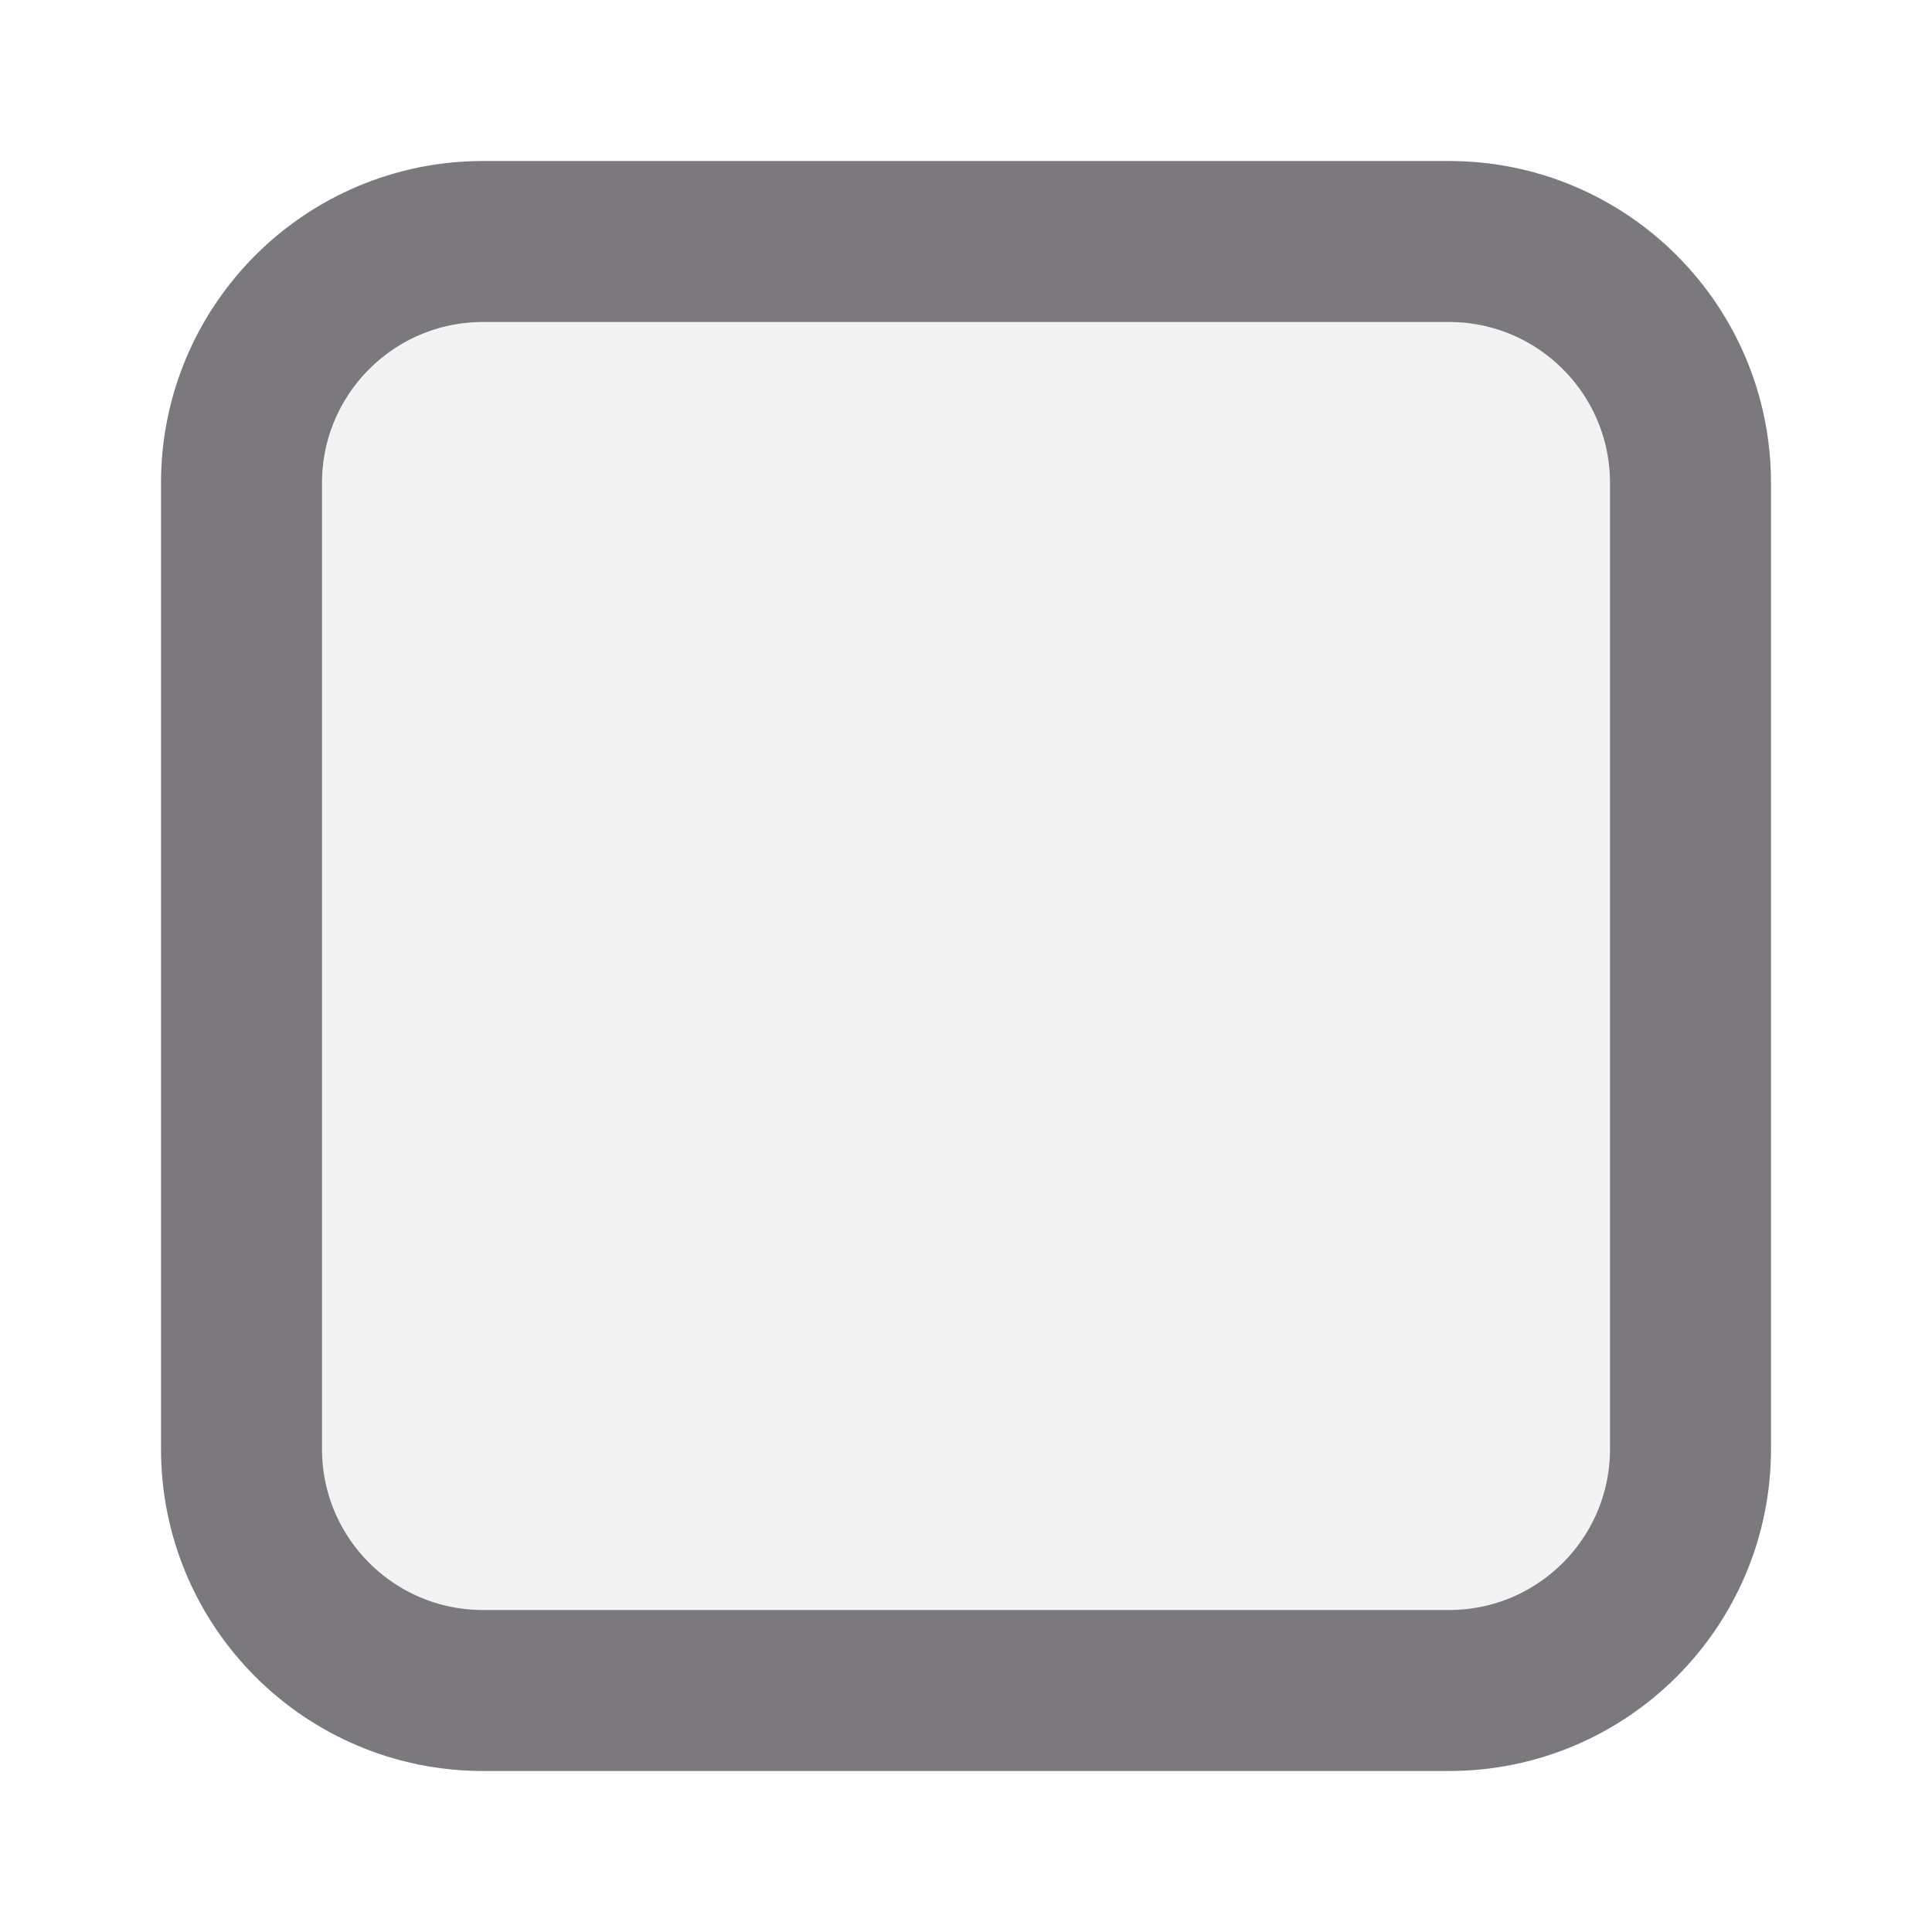
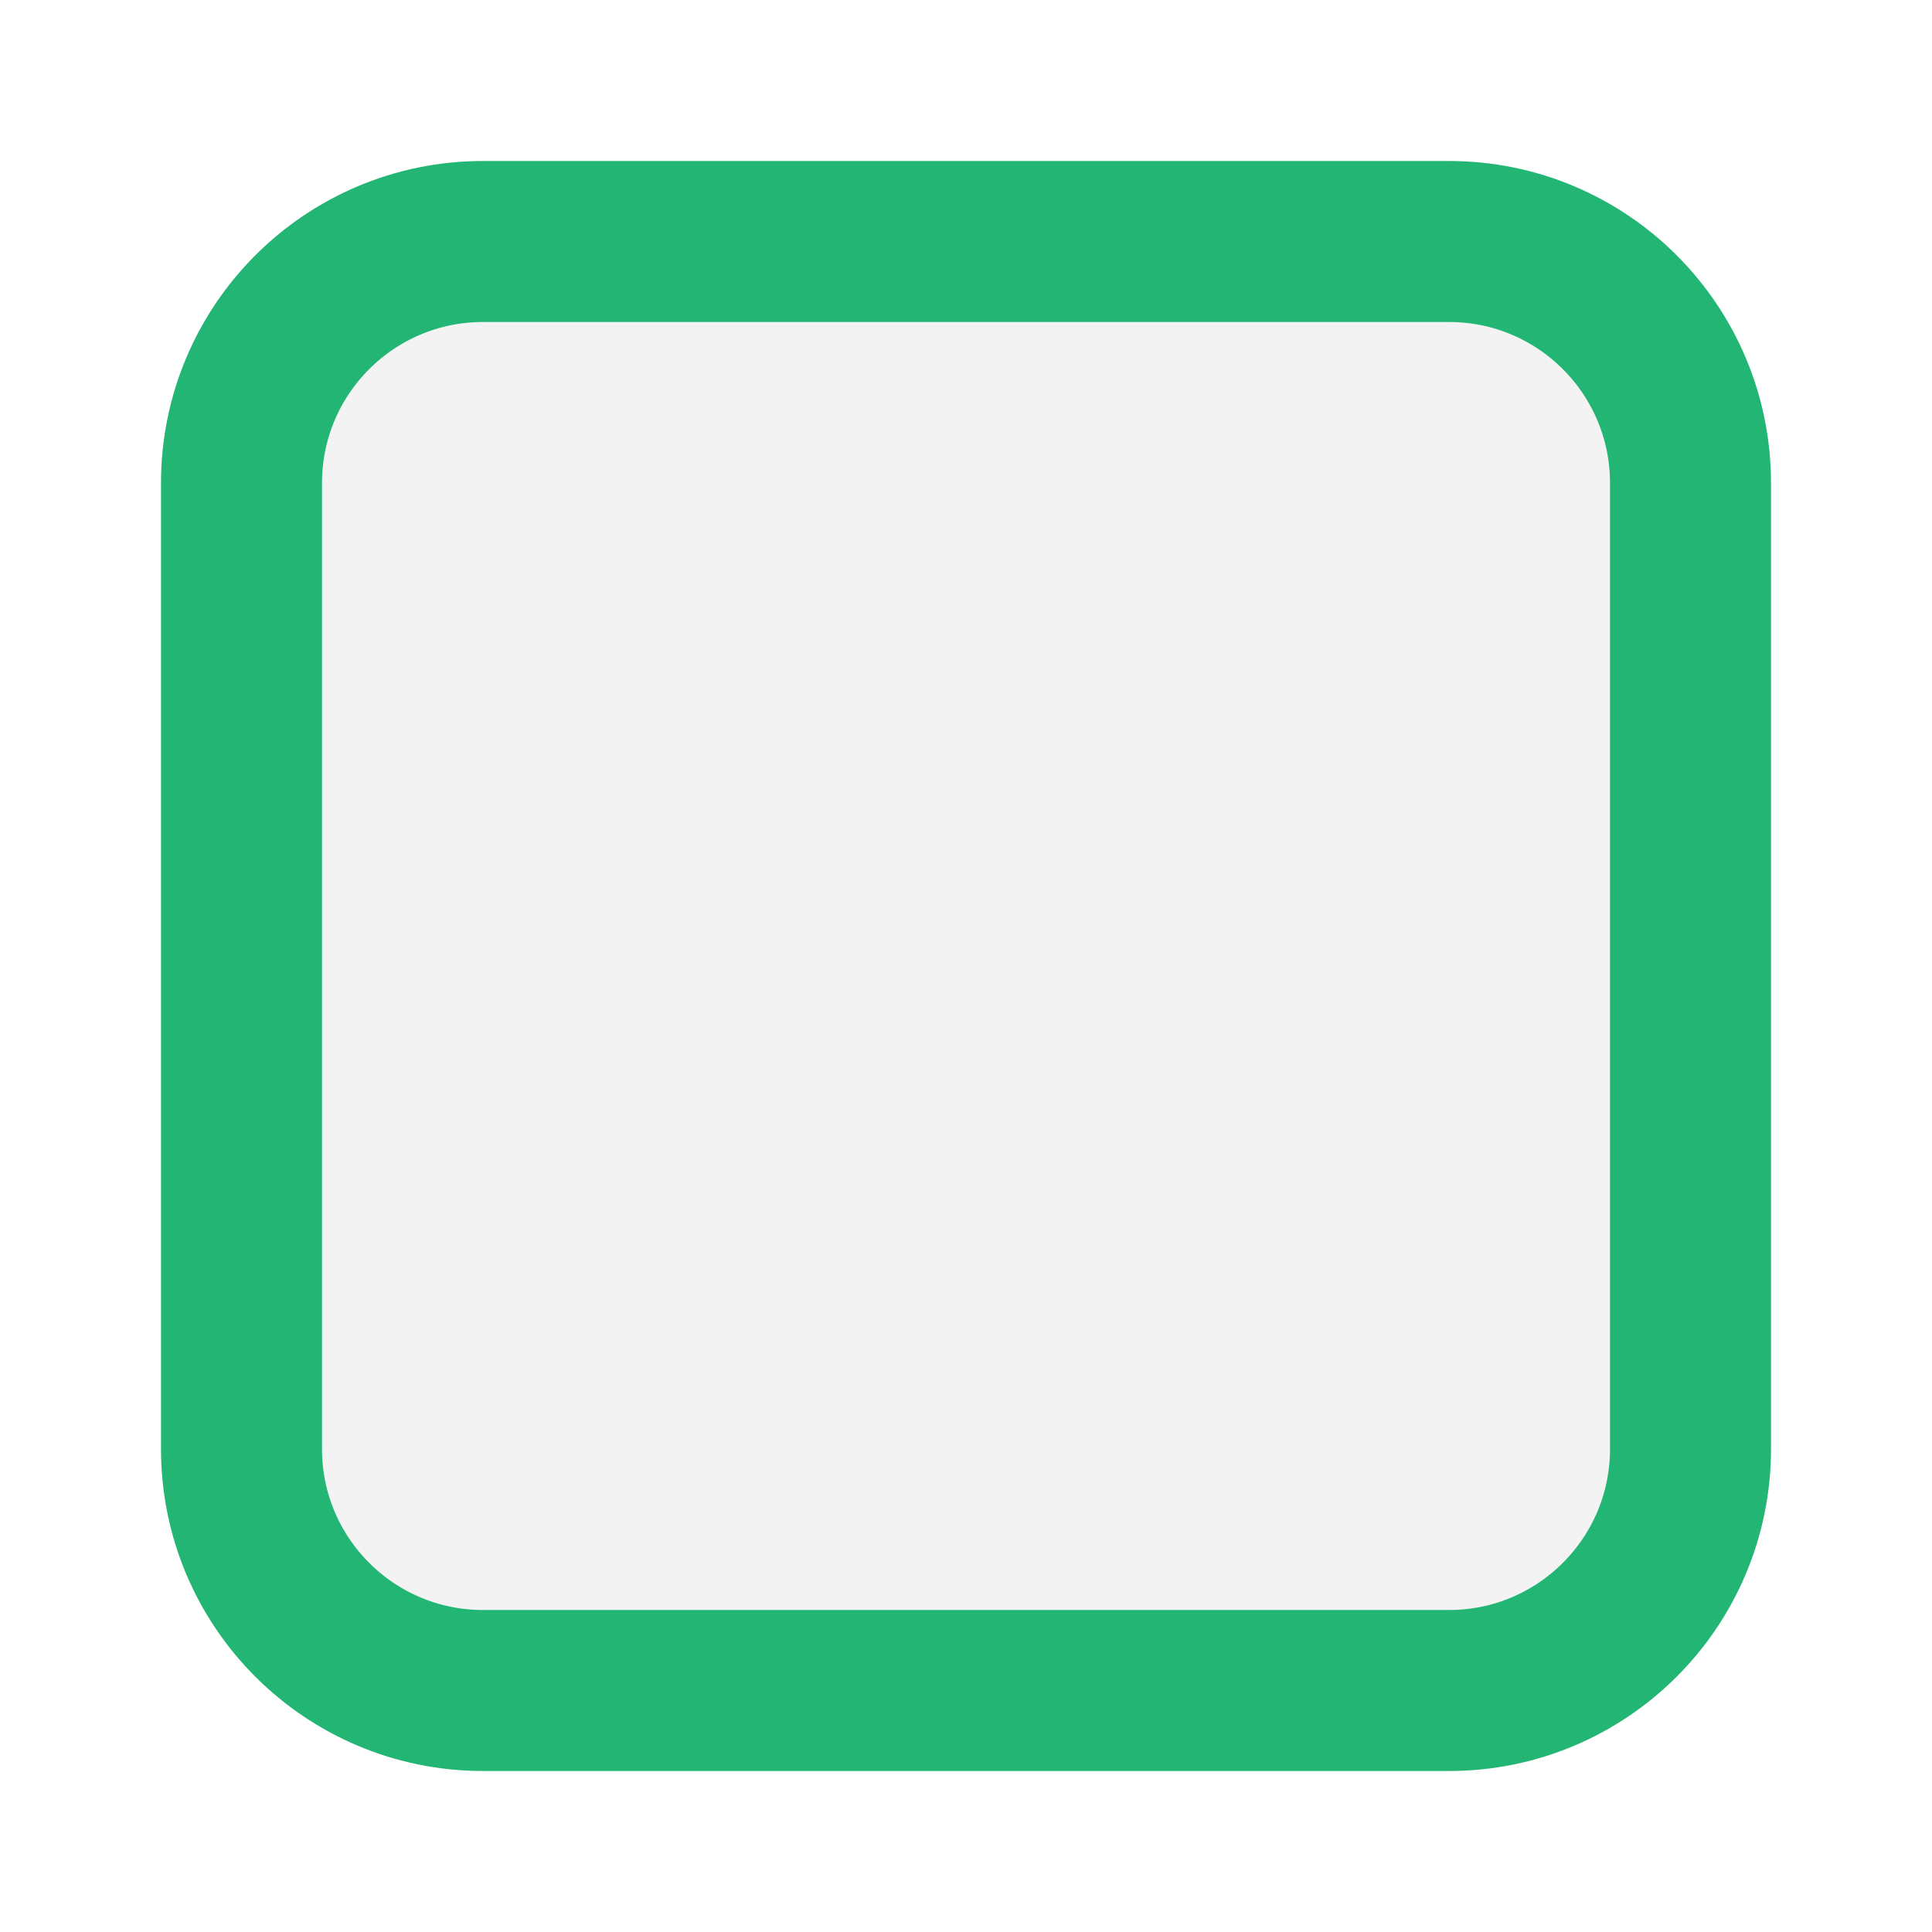
<svg xmlns="http://www.w3.org/2000/svg" width="24" height="24" viewBox="0 0 24 24" fill="none">
-   <rect x="3" y="3" width="18" height="18" rx="3" fill="#F3F3F3" stroke="#7B797D" stroke-width="2" />
+   <rect x="3" y="3" width="18" height="18" rx="3" fill="#F3F3F3" stroke="#22B573" stroke-width="2" />
</svg>
